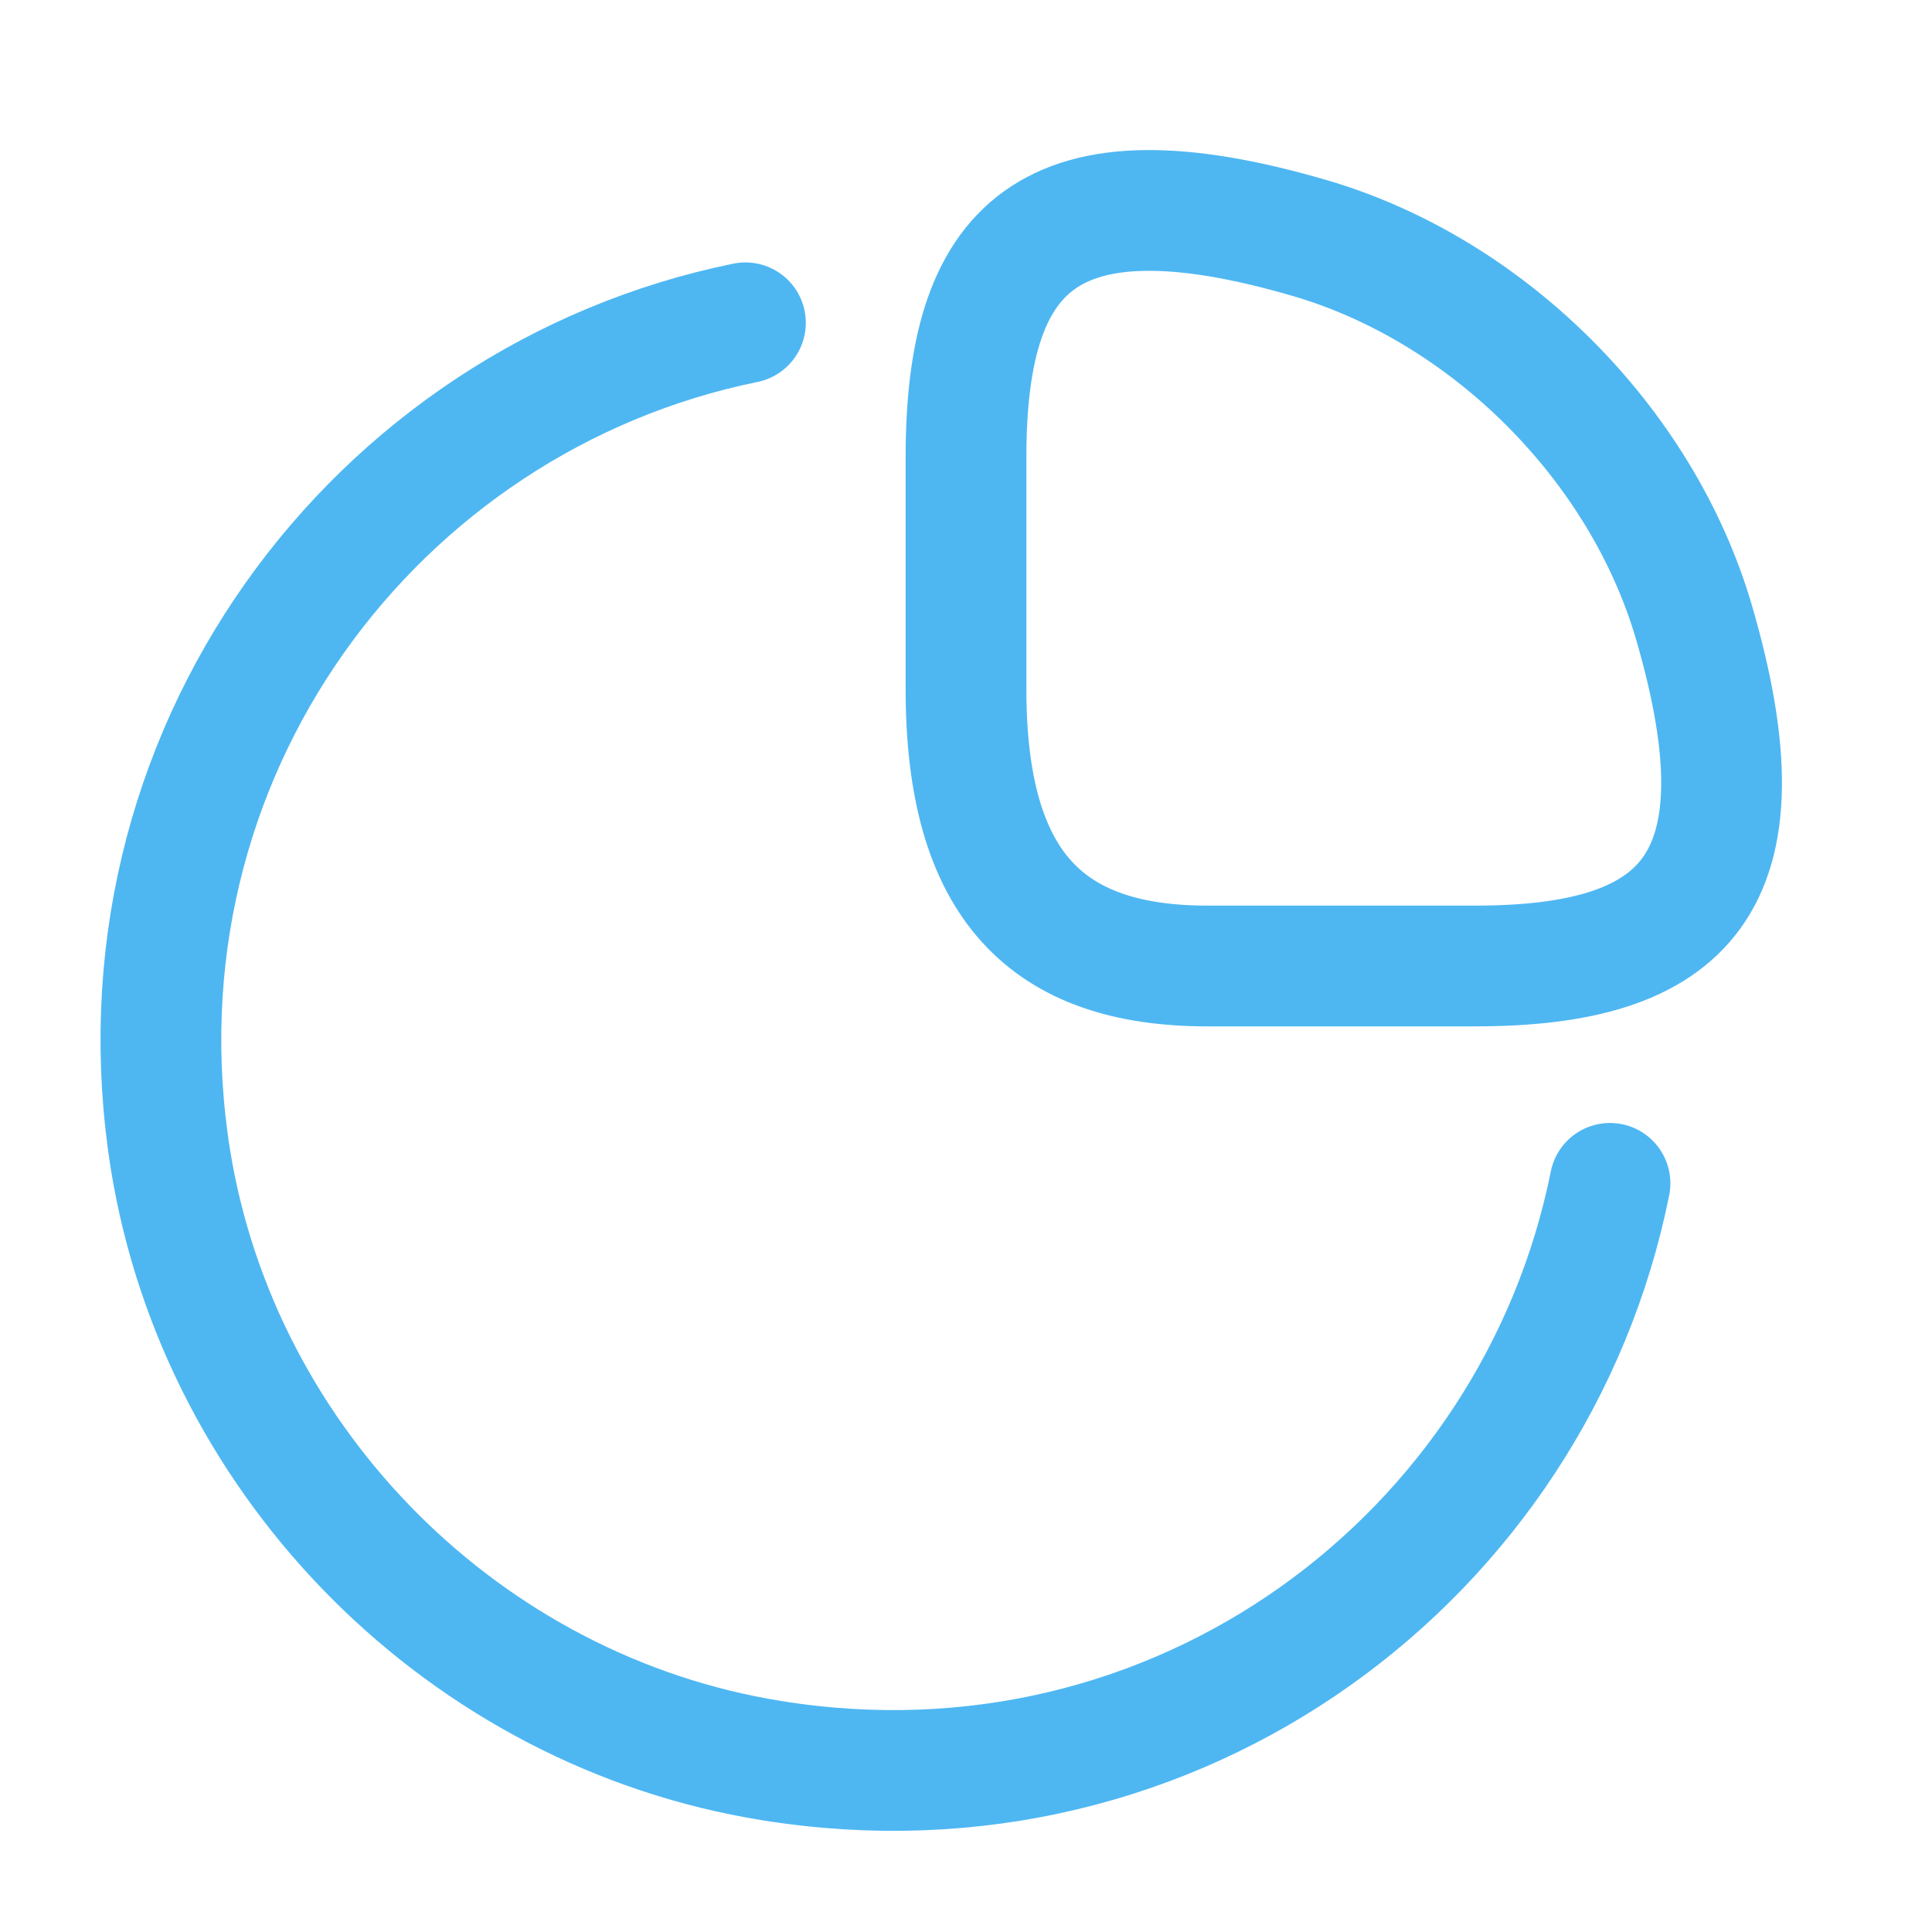
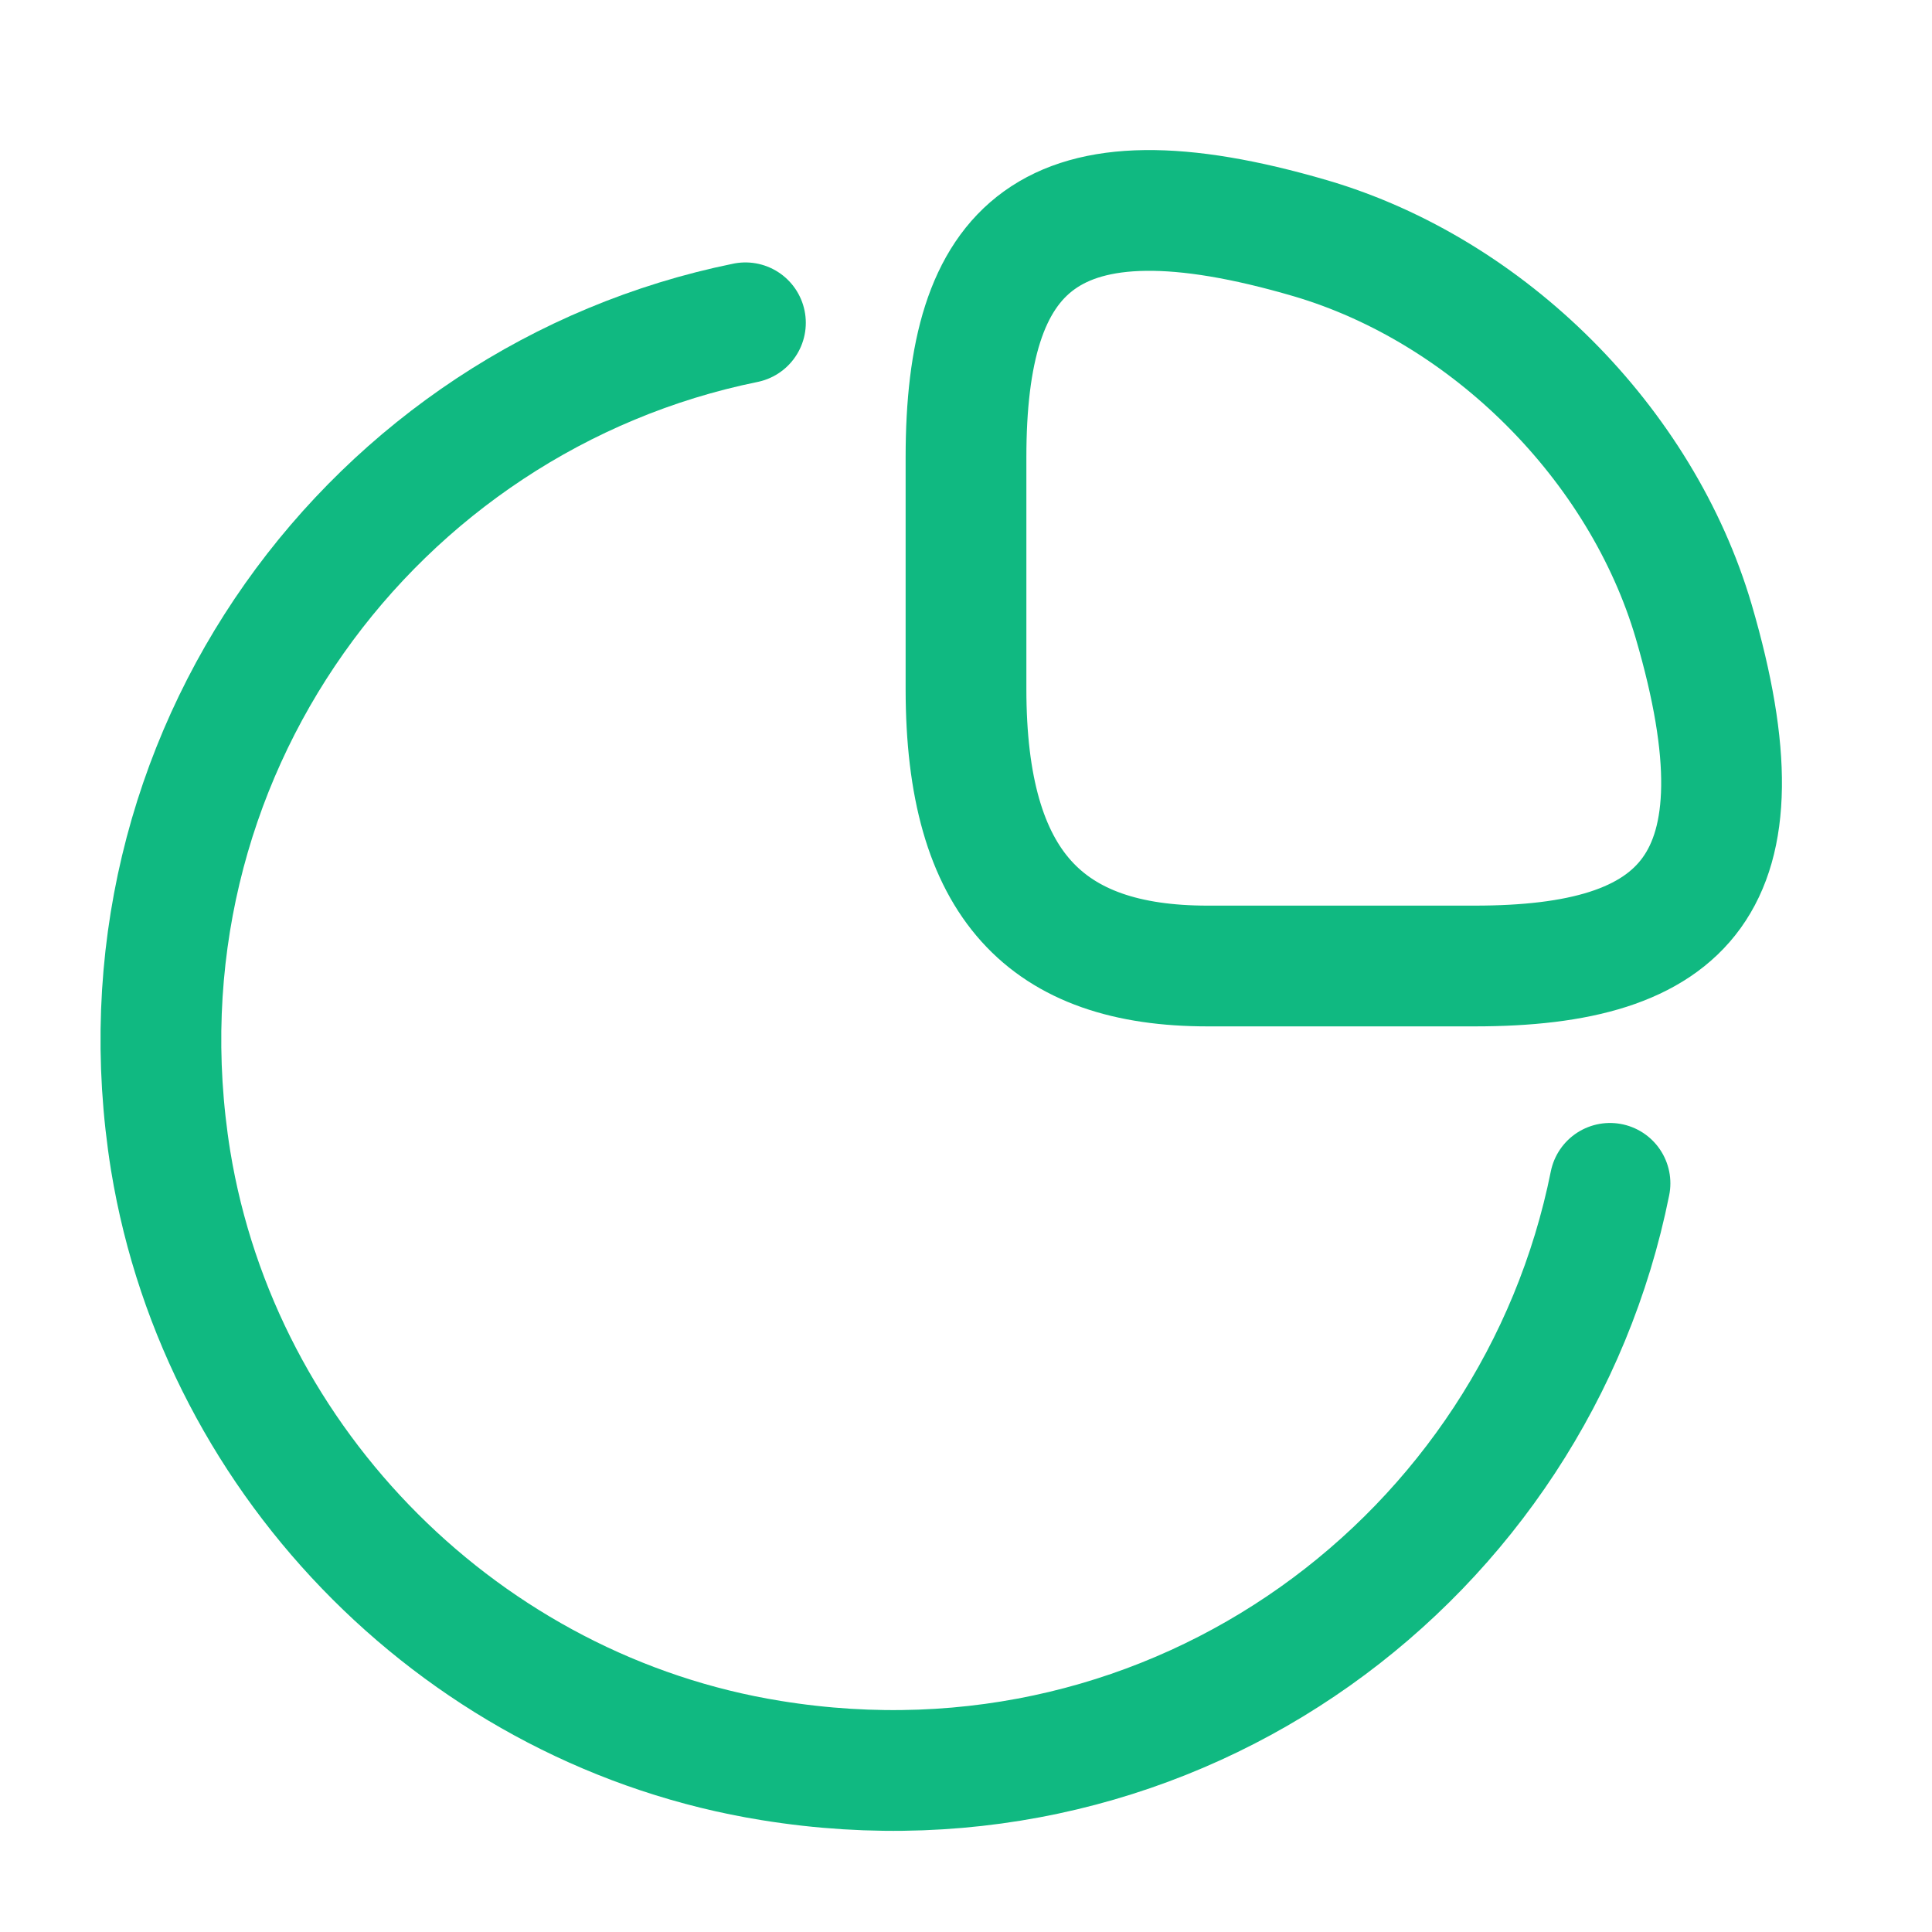
<svg xmlns="http://www.w3.org/2000/svg" width="24" height="24" viewBox="0 0 24 24" fill="none">
-   <path d="M18.32 12C20.92 12 22 11 21.04 7.72C20.39 5.51 18.49 3.61 16.28 2.96C13 2 12 3.08 12 5.68V8.56C12 11 13 12 15 12H18.32Z" stroke="#4EB7F2" stroke-width="1.5" stroke-linecap="round" stroke-linejoin="round" />
-   <path d="M20 14.7C19.07 19.33 14.63 22.69 9.58 21.87C5.79 21.26 2.74 18.21 2.12 14.42C1.31 9.39 4.65 4.95 9.26 4.01" stroke="#4EB7F2" stroke-width="1.5" stroke-linecap="round" stroke-linejoin="round" />
+   <path d="M18.32 12C20.92 12 22 11 21.04 7.72C20.39 5.51 18.49 3.61 16.28 2.96C13 2 12 3.08 12 5.68V8.56C12 11 13 12 15 12H18.32Z" stroke="#10B981" stroke-width="1.5" stroke-linecap="round" stroke-linejoin="round" />
+   <path d="M20 14.7C19.07 19.33 14.63 22.69 9.58 21.87C5.79 21.26 2.74 18.21 2.12 14.42C1.31 9.39 4.65 4.95 9.26 4.01" stroke="#10B981" stroke-width="1.5" stroke-linecap="round" stroke-linejoin="round" />
</svg>
